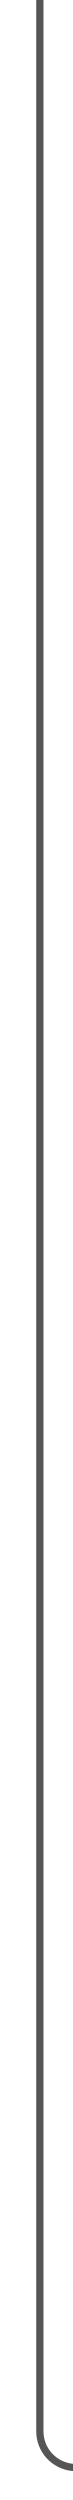
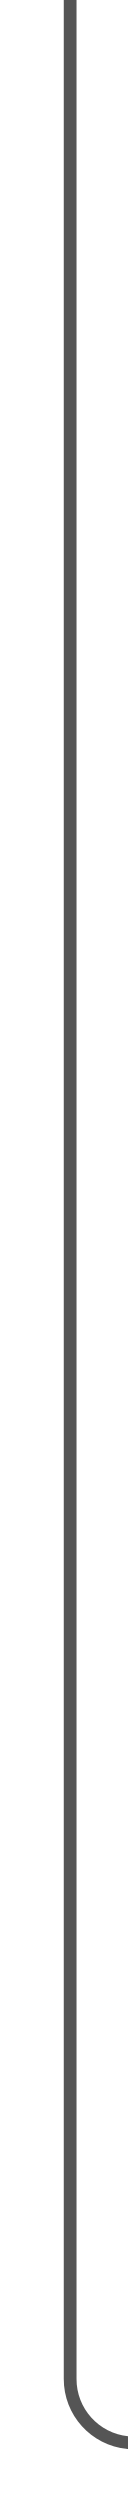
- <svg xmlns="http://www.w3.org/2000/svg" version="1.1" width="10px" height="345px" preserveAspectRatio="xMidYMin meet" viewBox="275 86  8 345">
-   <path d="M 296 426.5  L 284 426.5  A 5 5 0 0 1 279.5 421.5 L 279.5 86  " stroke-width="1" stroke="#555555" fill="none" />
+ <svg xmlns="http://www.w3.org/2000/svg" version="1.1" width="10px" height="196px" preserveAspectRatio="xMidYMin meet" viewBox="275 85  8 196">
+   <path d="M 296 276.5  L 284 276.5  A 5 5 0 0 1 279.5 271.5 L 279.5 85  " stroke-width="1" stroke="#555555" fill="none" />
</svg>
